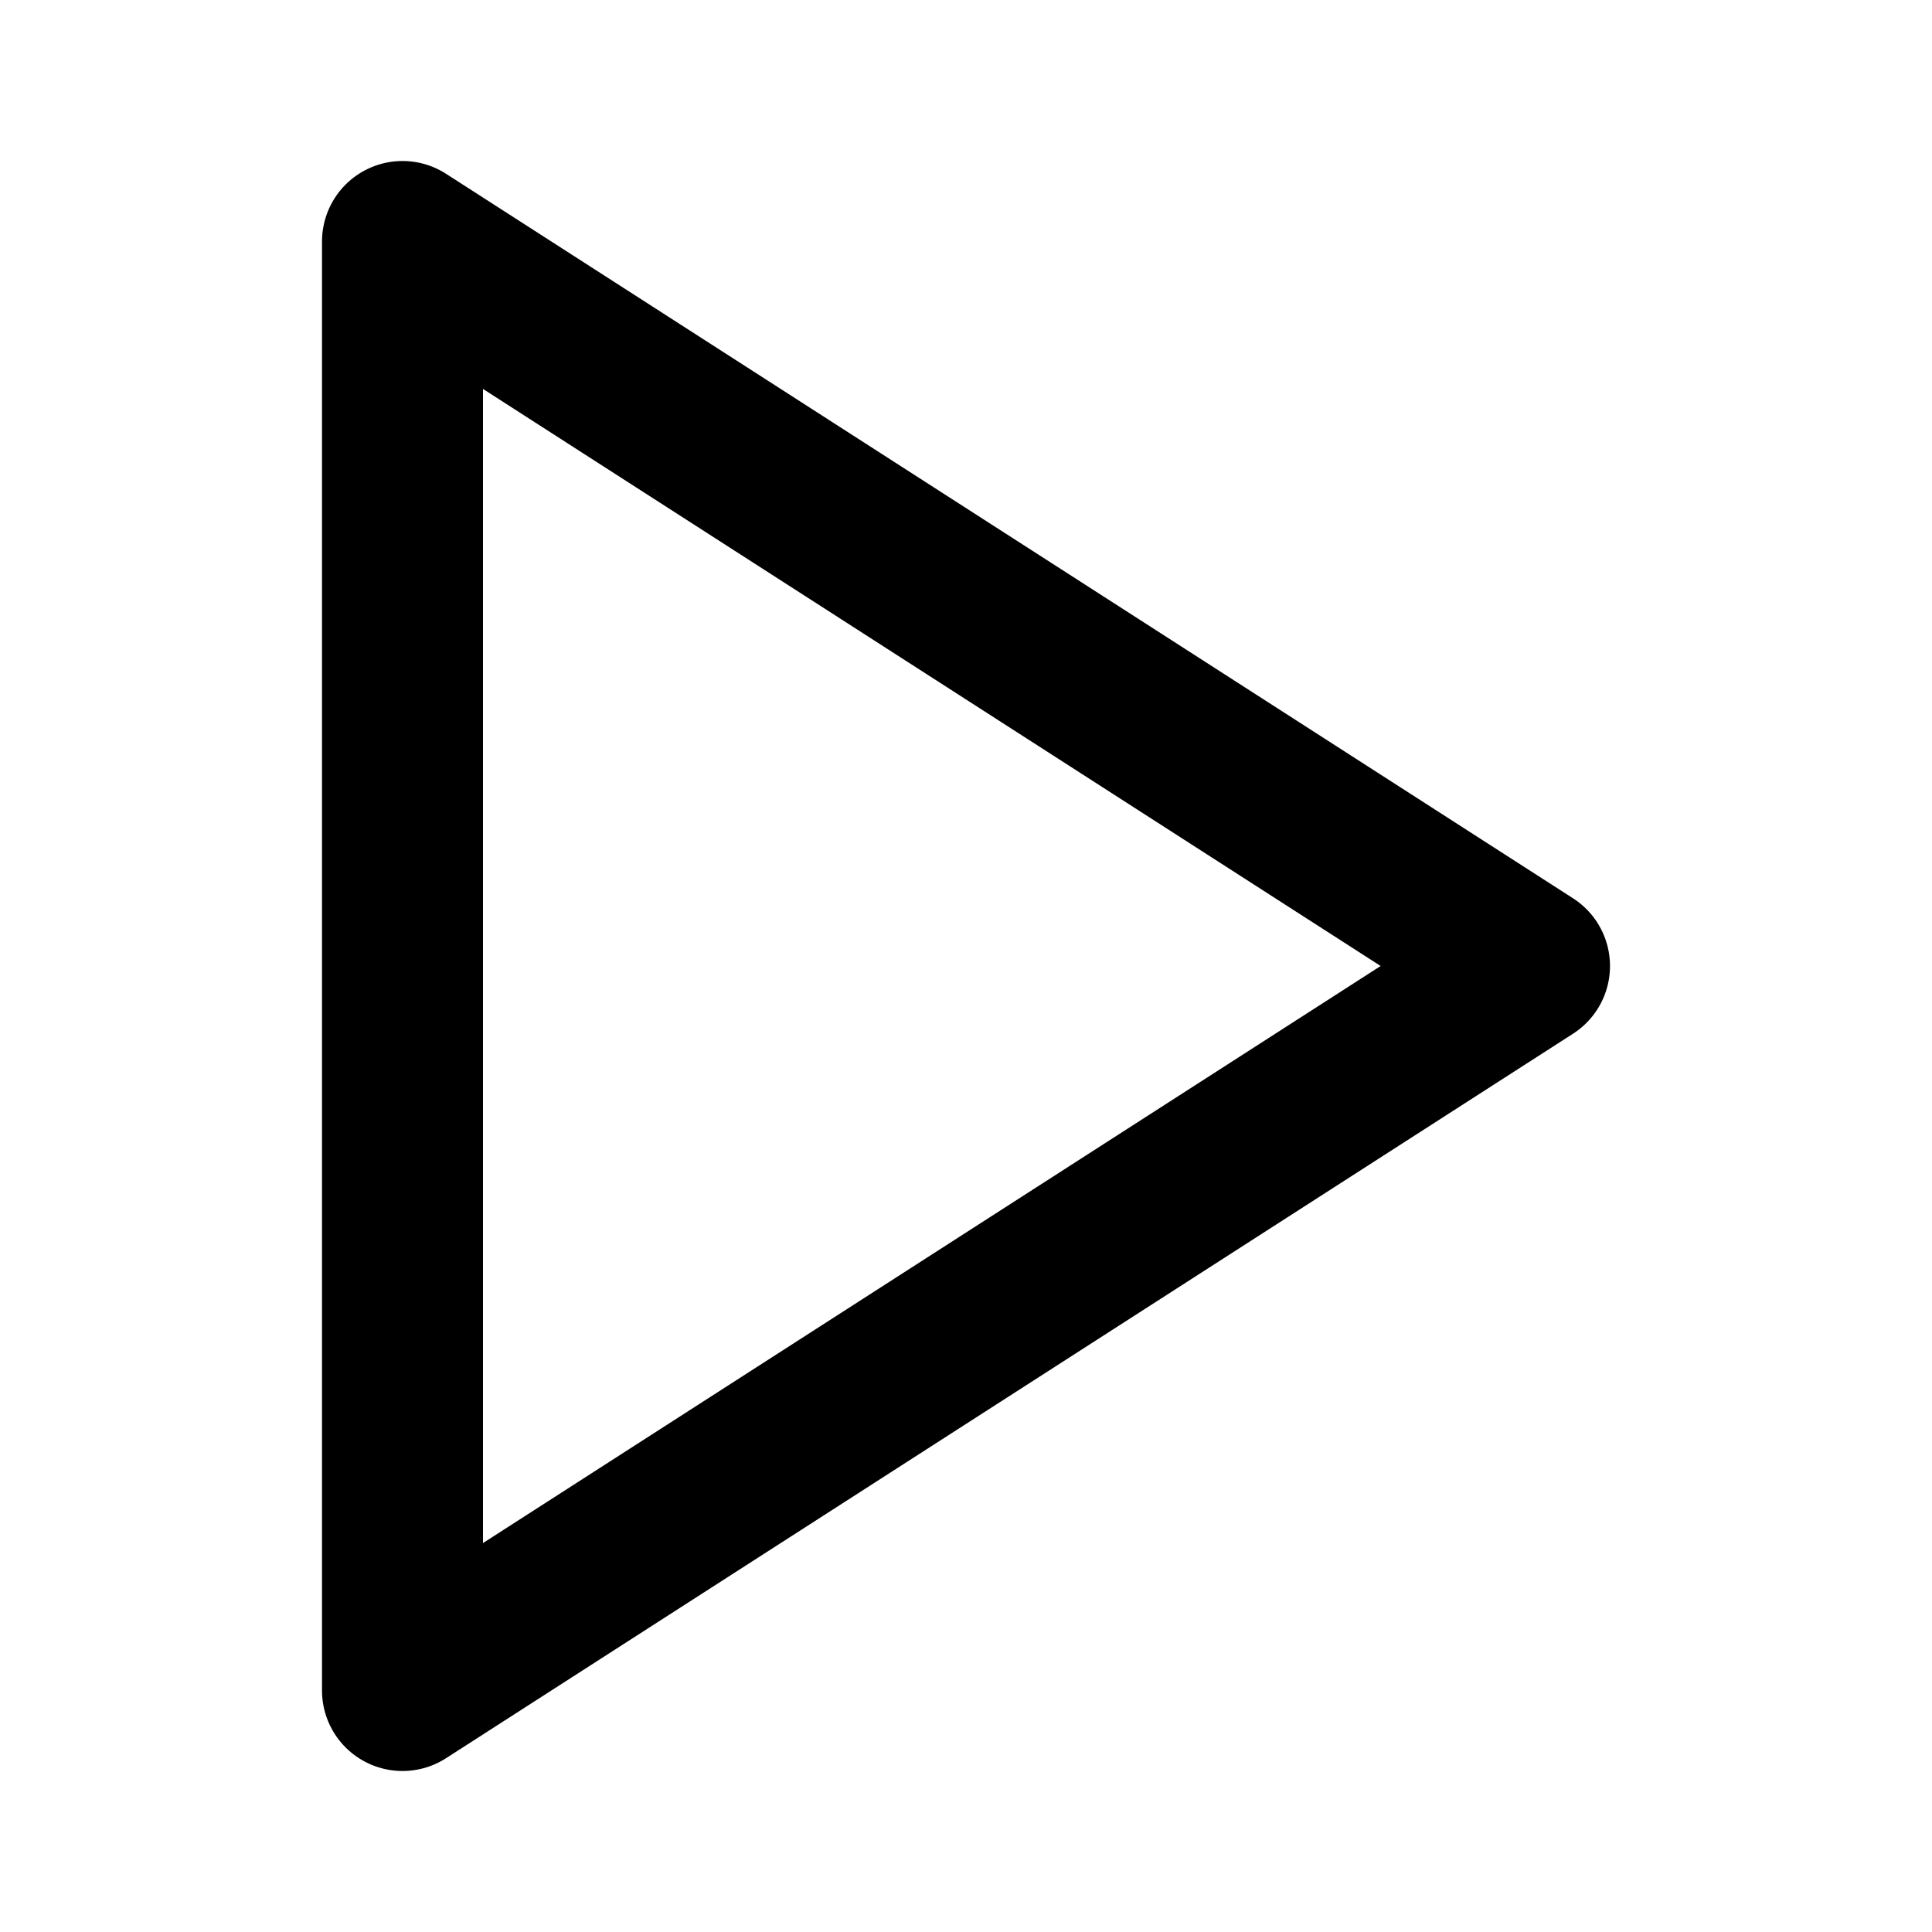
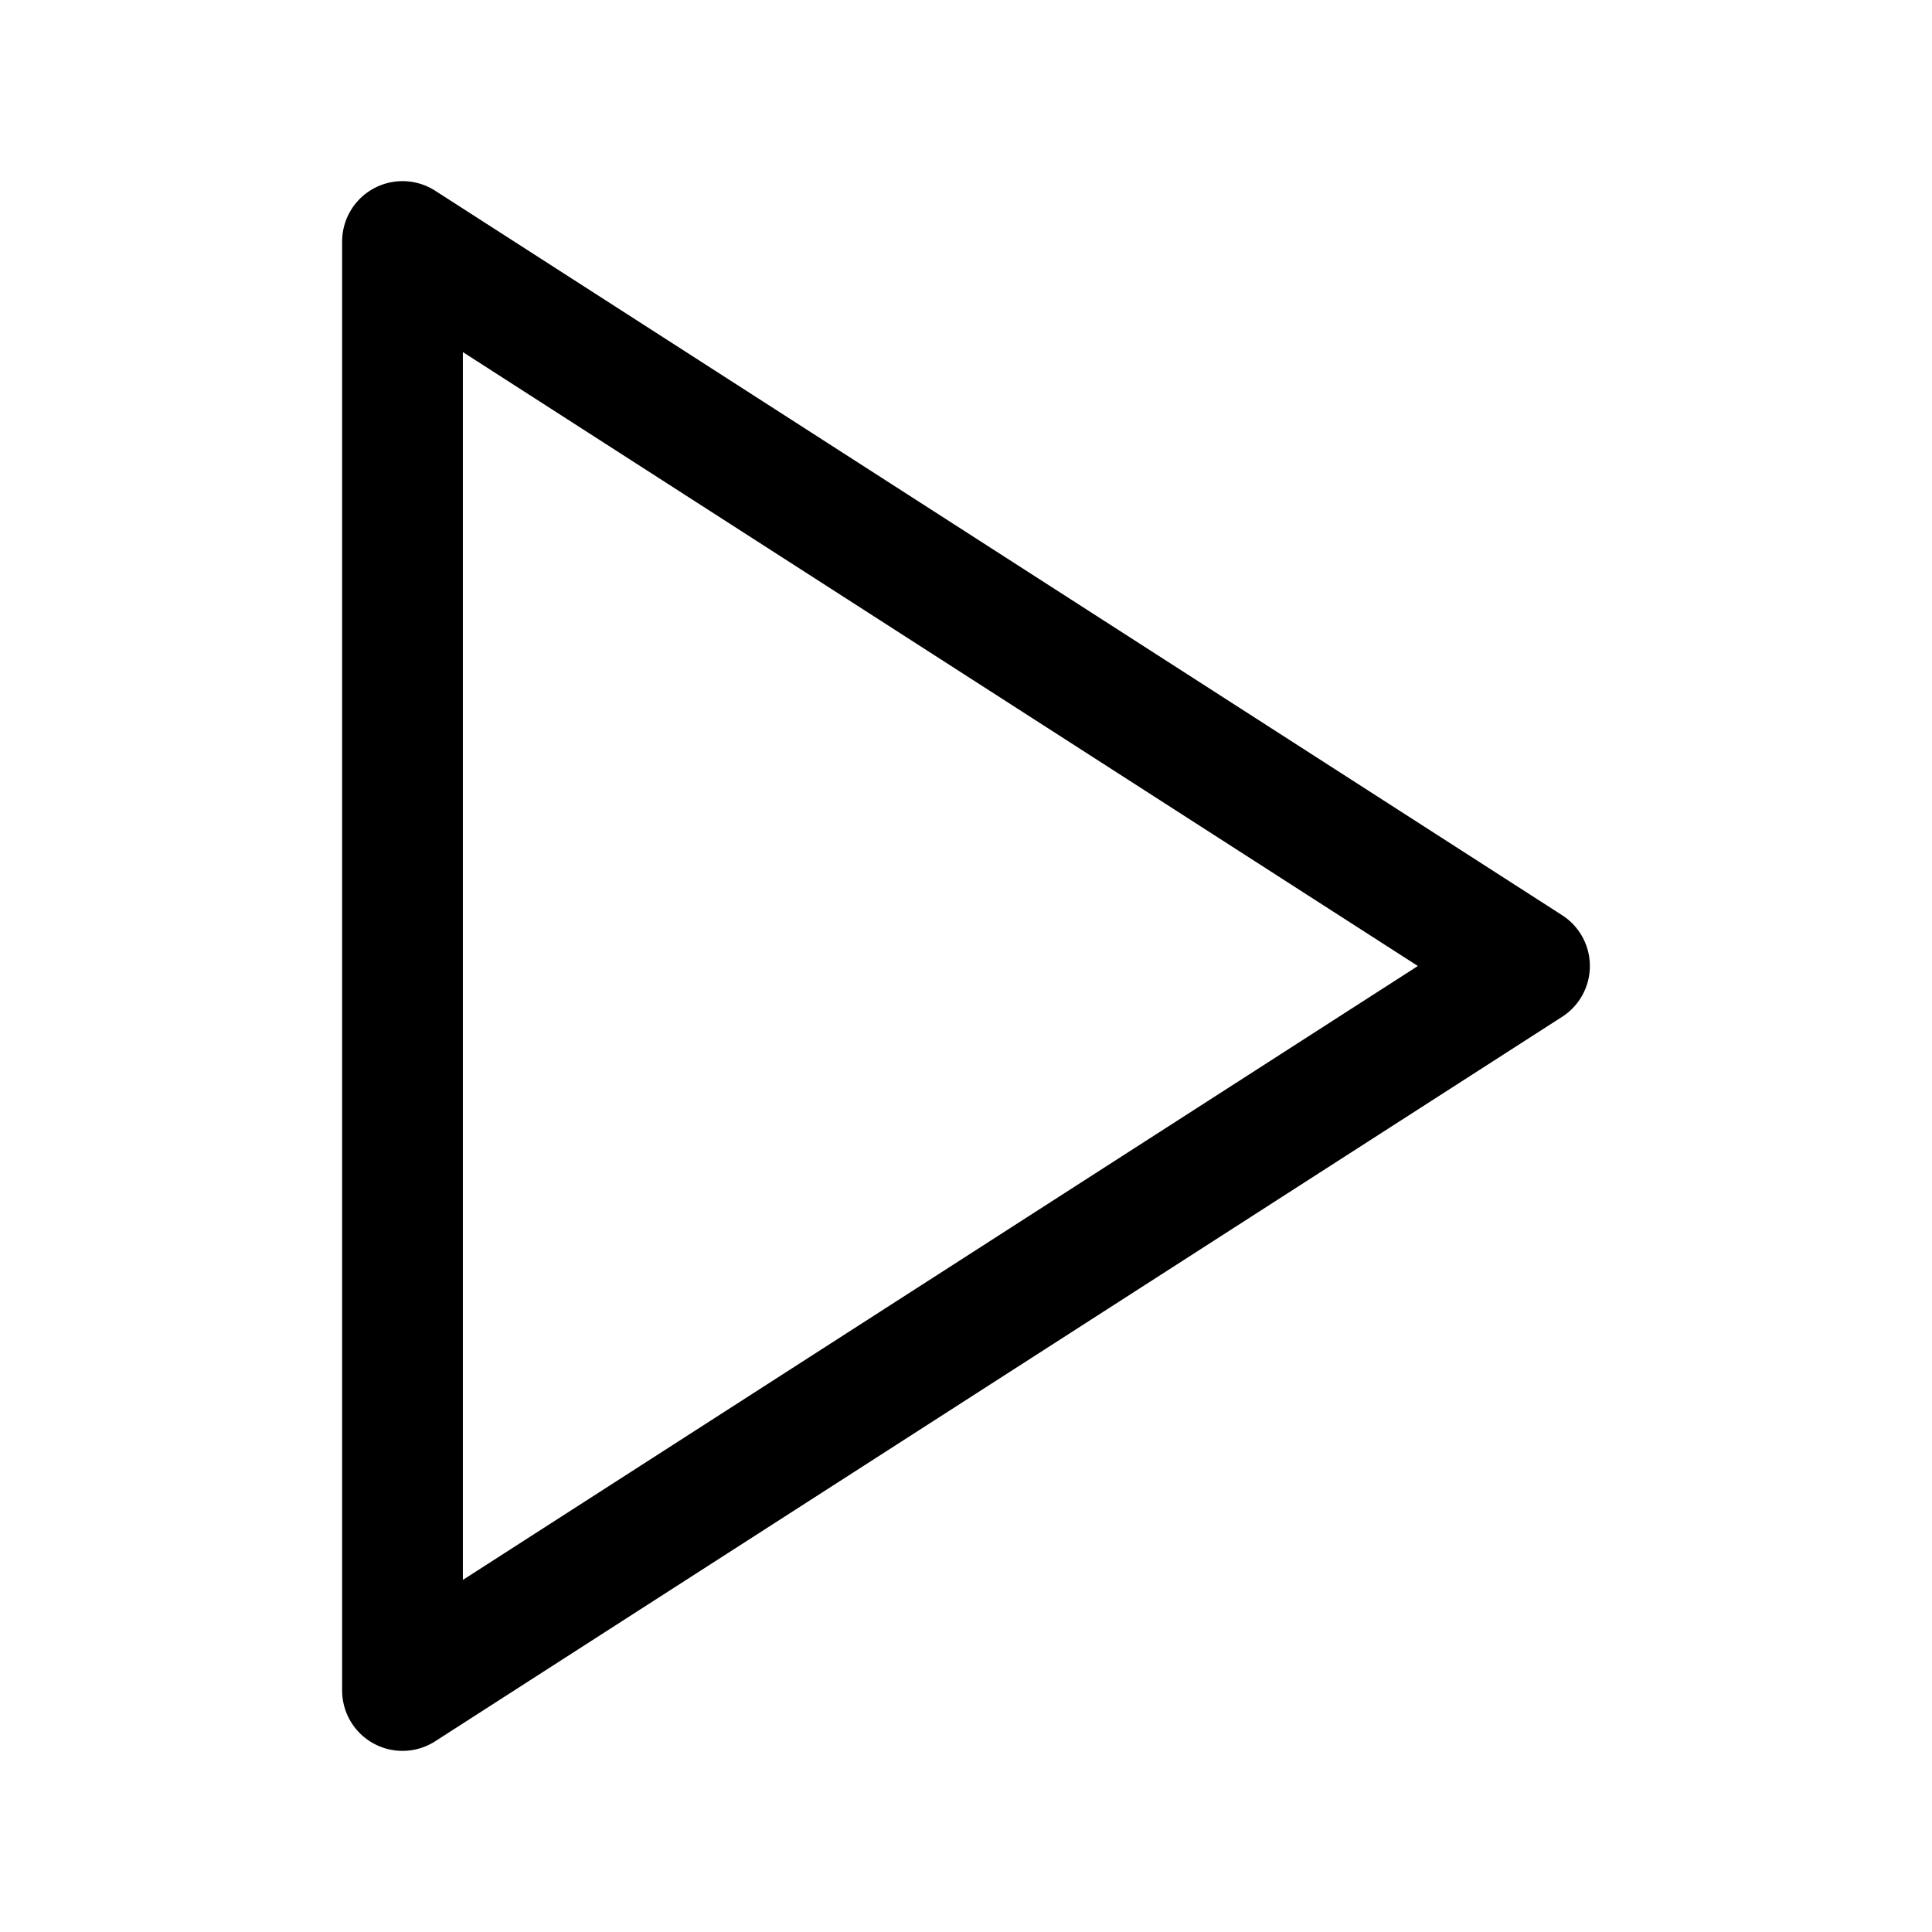
- <svg xmlns="http://www.w3.org/2000/svg" width="24" height="24" viewBox="0 0 24 24" fill="none" stroke="currentColor" stroke-width="2" stroke-linecap="round" stroke-linejoin="round" class="feather feather-play">
+ <svg xmlns="http://www.w3.org/2000/svg" width="32" height="32" viewBox="0 0 24 24" fill="none" stroke="currentColor" stroke-width="1.5" stroke-linecap="round" stroke-linejoin="round" class="feather feather-play">
  <polygon points="5 3 19 12 5 21 5 3" />
</svg>
